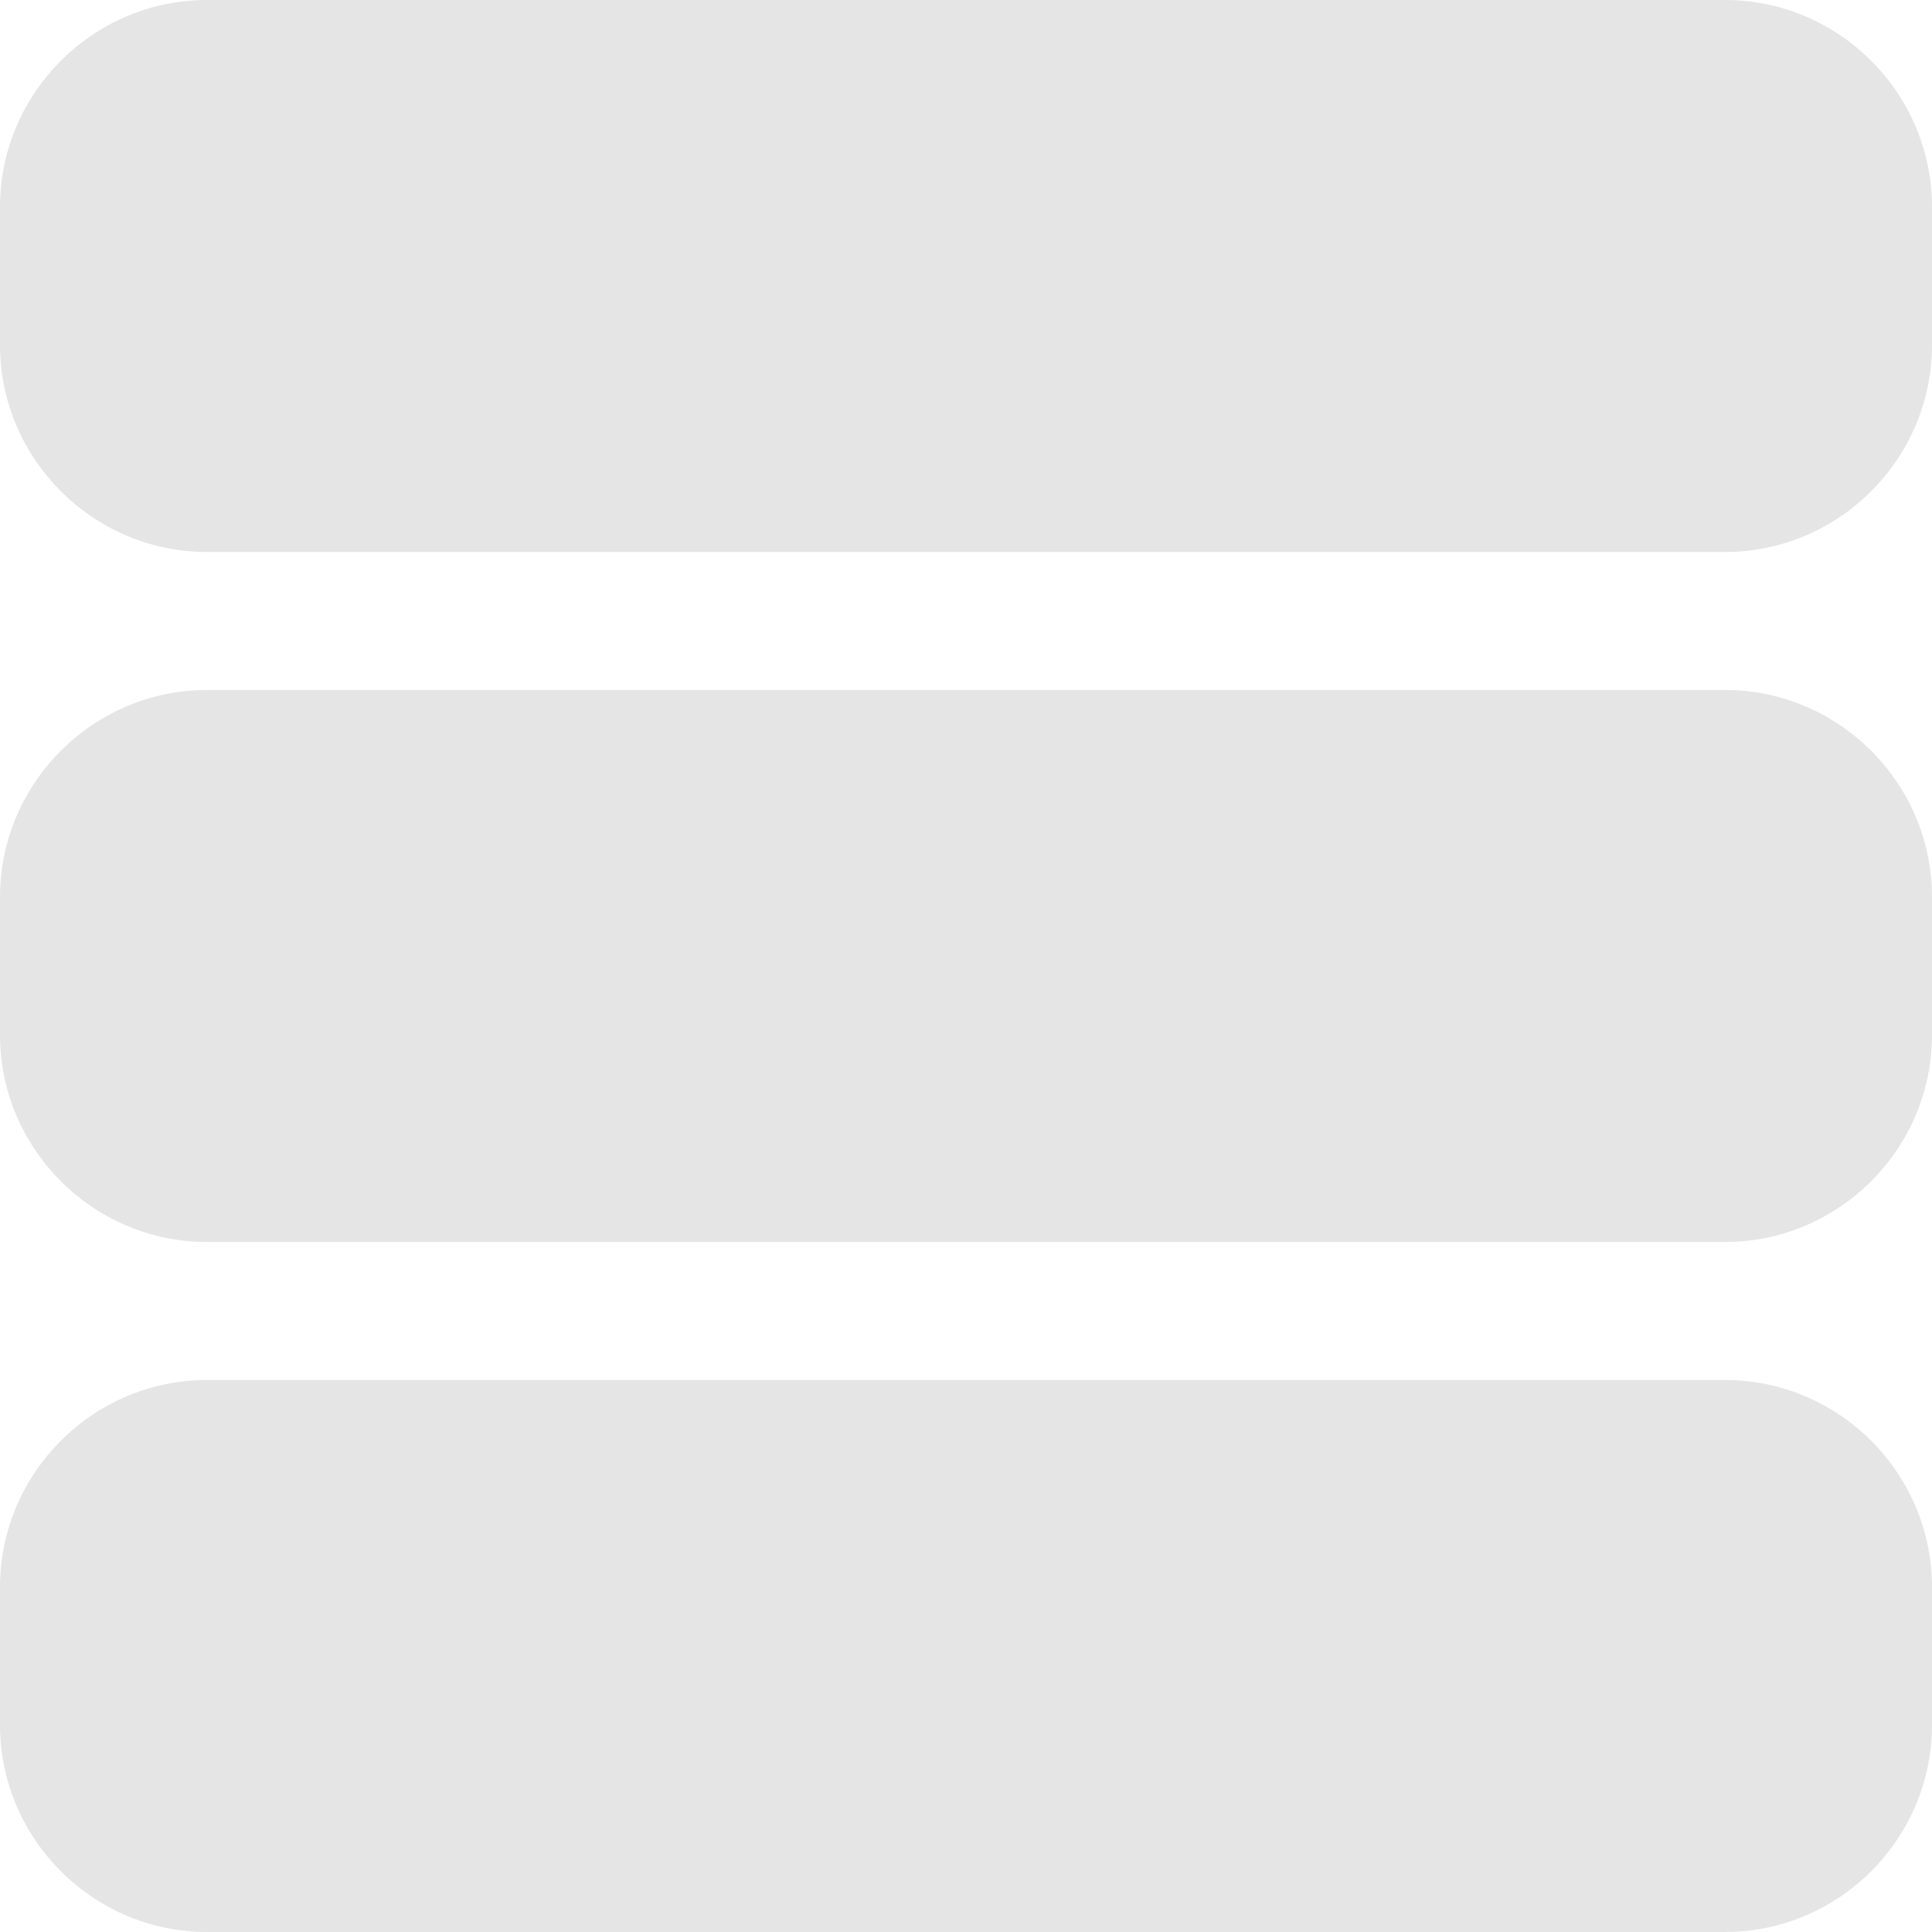
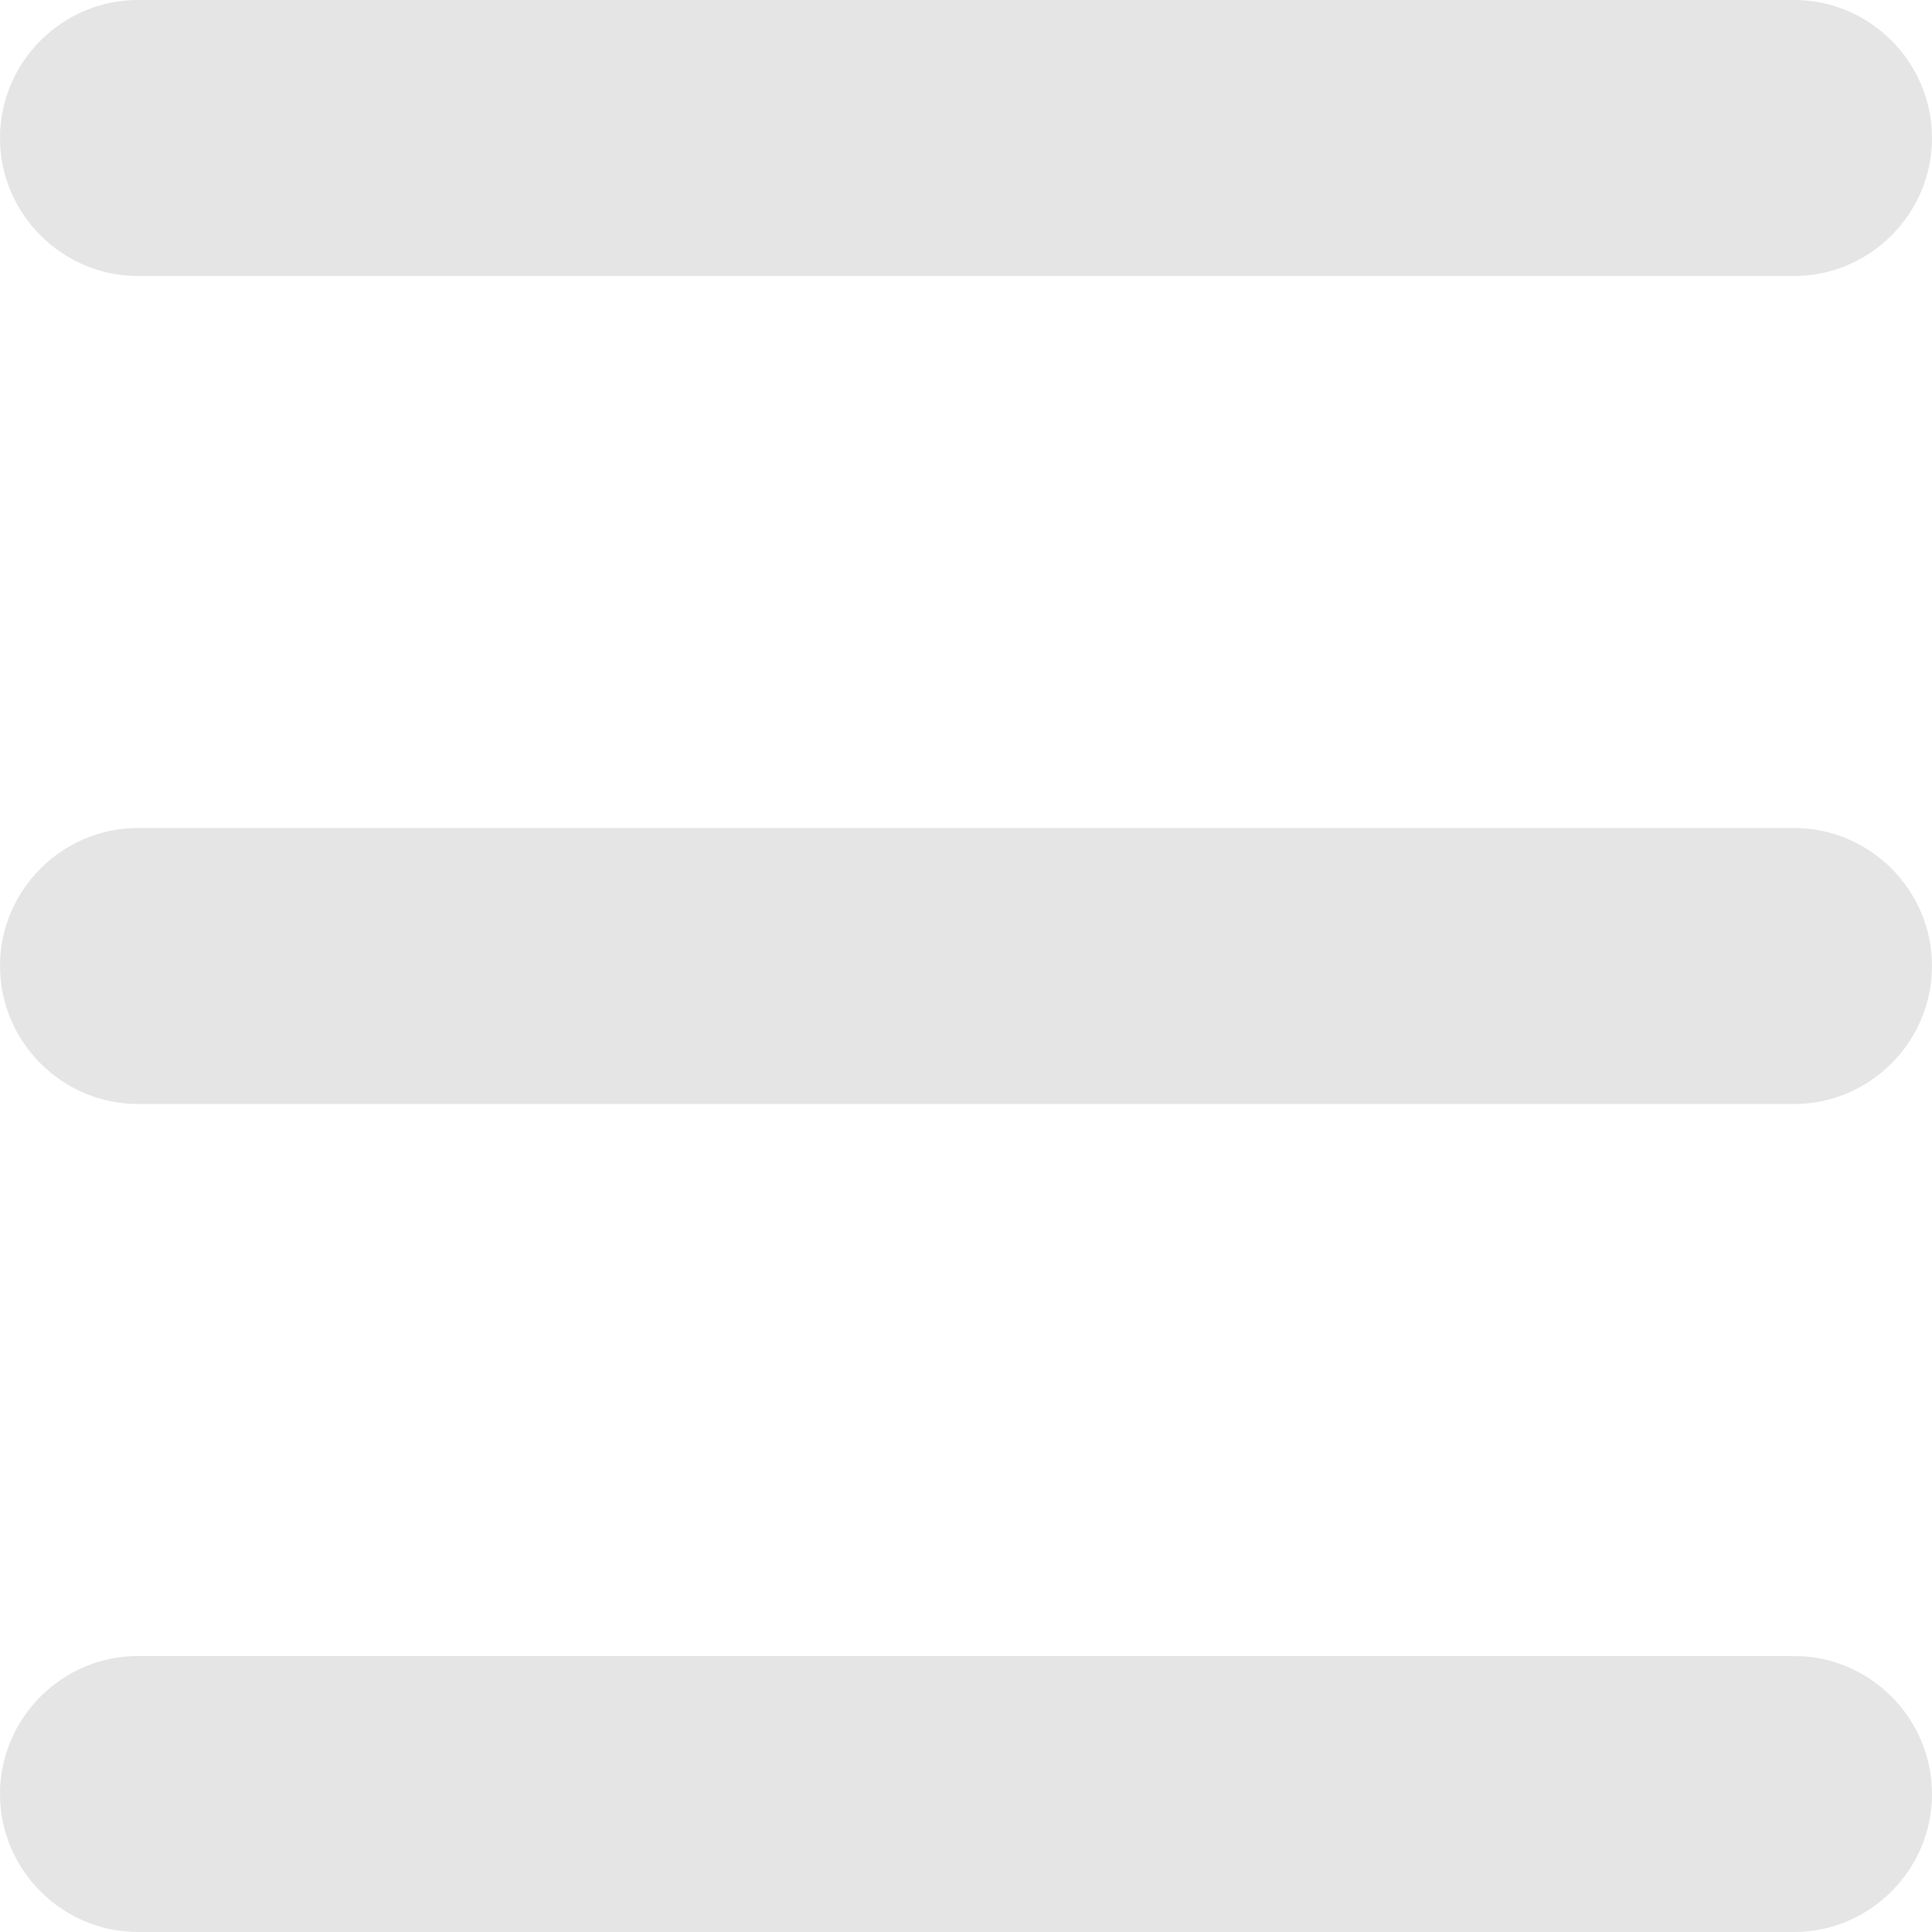
<svg xmlns="http://www.w3.org/2000/svg" version="1.1" id="Capa_1" x="0px" y="0px" viewBox="0 0 56 56" style="enable-background:new 0 0 56 56;" xml:space="preserve">
  <style type="text/css">
	.st0{fill:#E5E5E5;}
</style>
  <g>
-     <path class="st0" d="M50,16H6c-3.3,0-6-2.7-6-6l0-4c0-3.3,2.7-6,6-6l44,0c3.3,0,6,2.7,6,6v4C56,13.3,53.3,16,50,16z" />
-     <path class="st0" d="M50,36H6c-3.3,0-6-2.7-6-6l0-4c0-3.3,2.7-6,6-6h44c3.3,0,6,2.7,6,6v4C56,33.3,53.3,36,50,36z" />
-     <path class="st0" d="M50,56H6c-3.3,0-6-2.7-6-6l0-4c0-3.3,2.7-6,6-6h44c3.3,0,6,2.7,6,6v4C56,53.3,53.3,56,50,56z" />
+     <path class="st0" d="M52,8H4C1.8,8,0,6.2,0,4v0c0-2.2,1.8-4,4-4l48,0c2.2,0,4,1.8,4,4v0C56,6.2,54.2,8,52,8z" />
+     <path class="st0" d="M52,56H4c-2.2,0-4-1.8-4-4v0c0-2.2,1.8-4,4-4h48c2.2,0,4,1.8,4,4v0C56,54.2,54.2,56,52,56z" />
+     <path class="st0" d="M52,32H4c-2.2,0-4-1.8-4-4v0c0-2.2,1.8-4,4-4h48c2.2,0,4,1.8,4,4v0C56,30.2,54.2,32,52,32z" />
  </g>
</svg>
